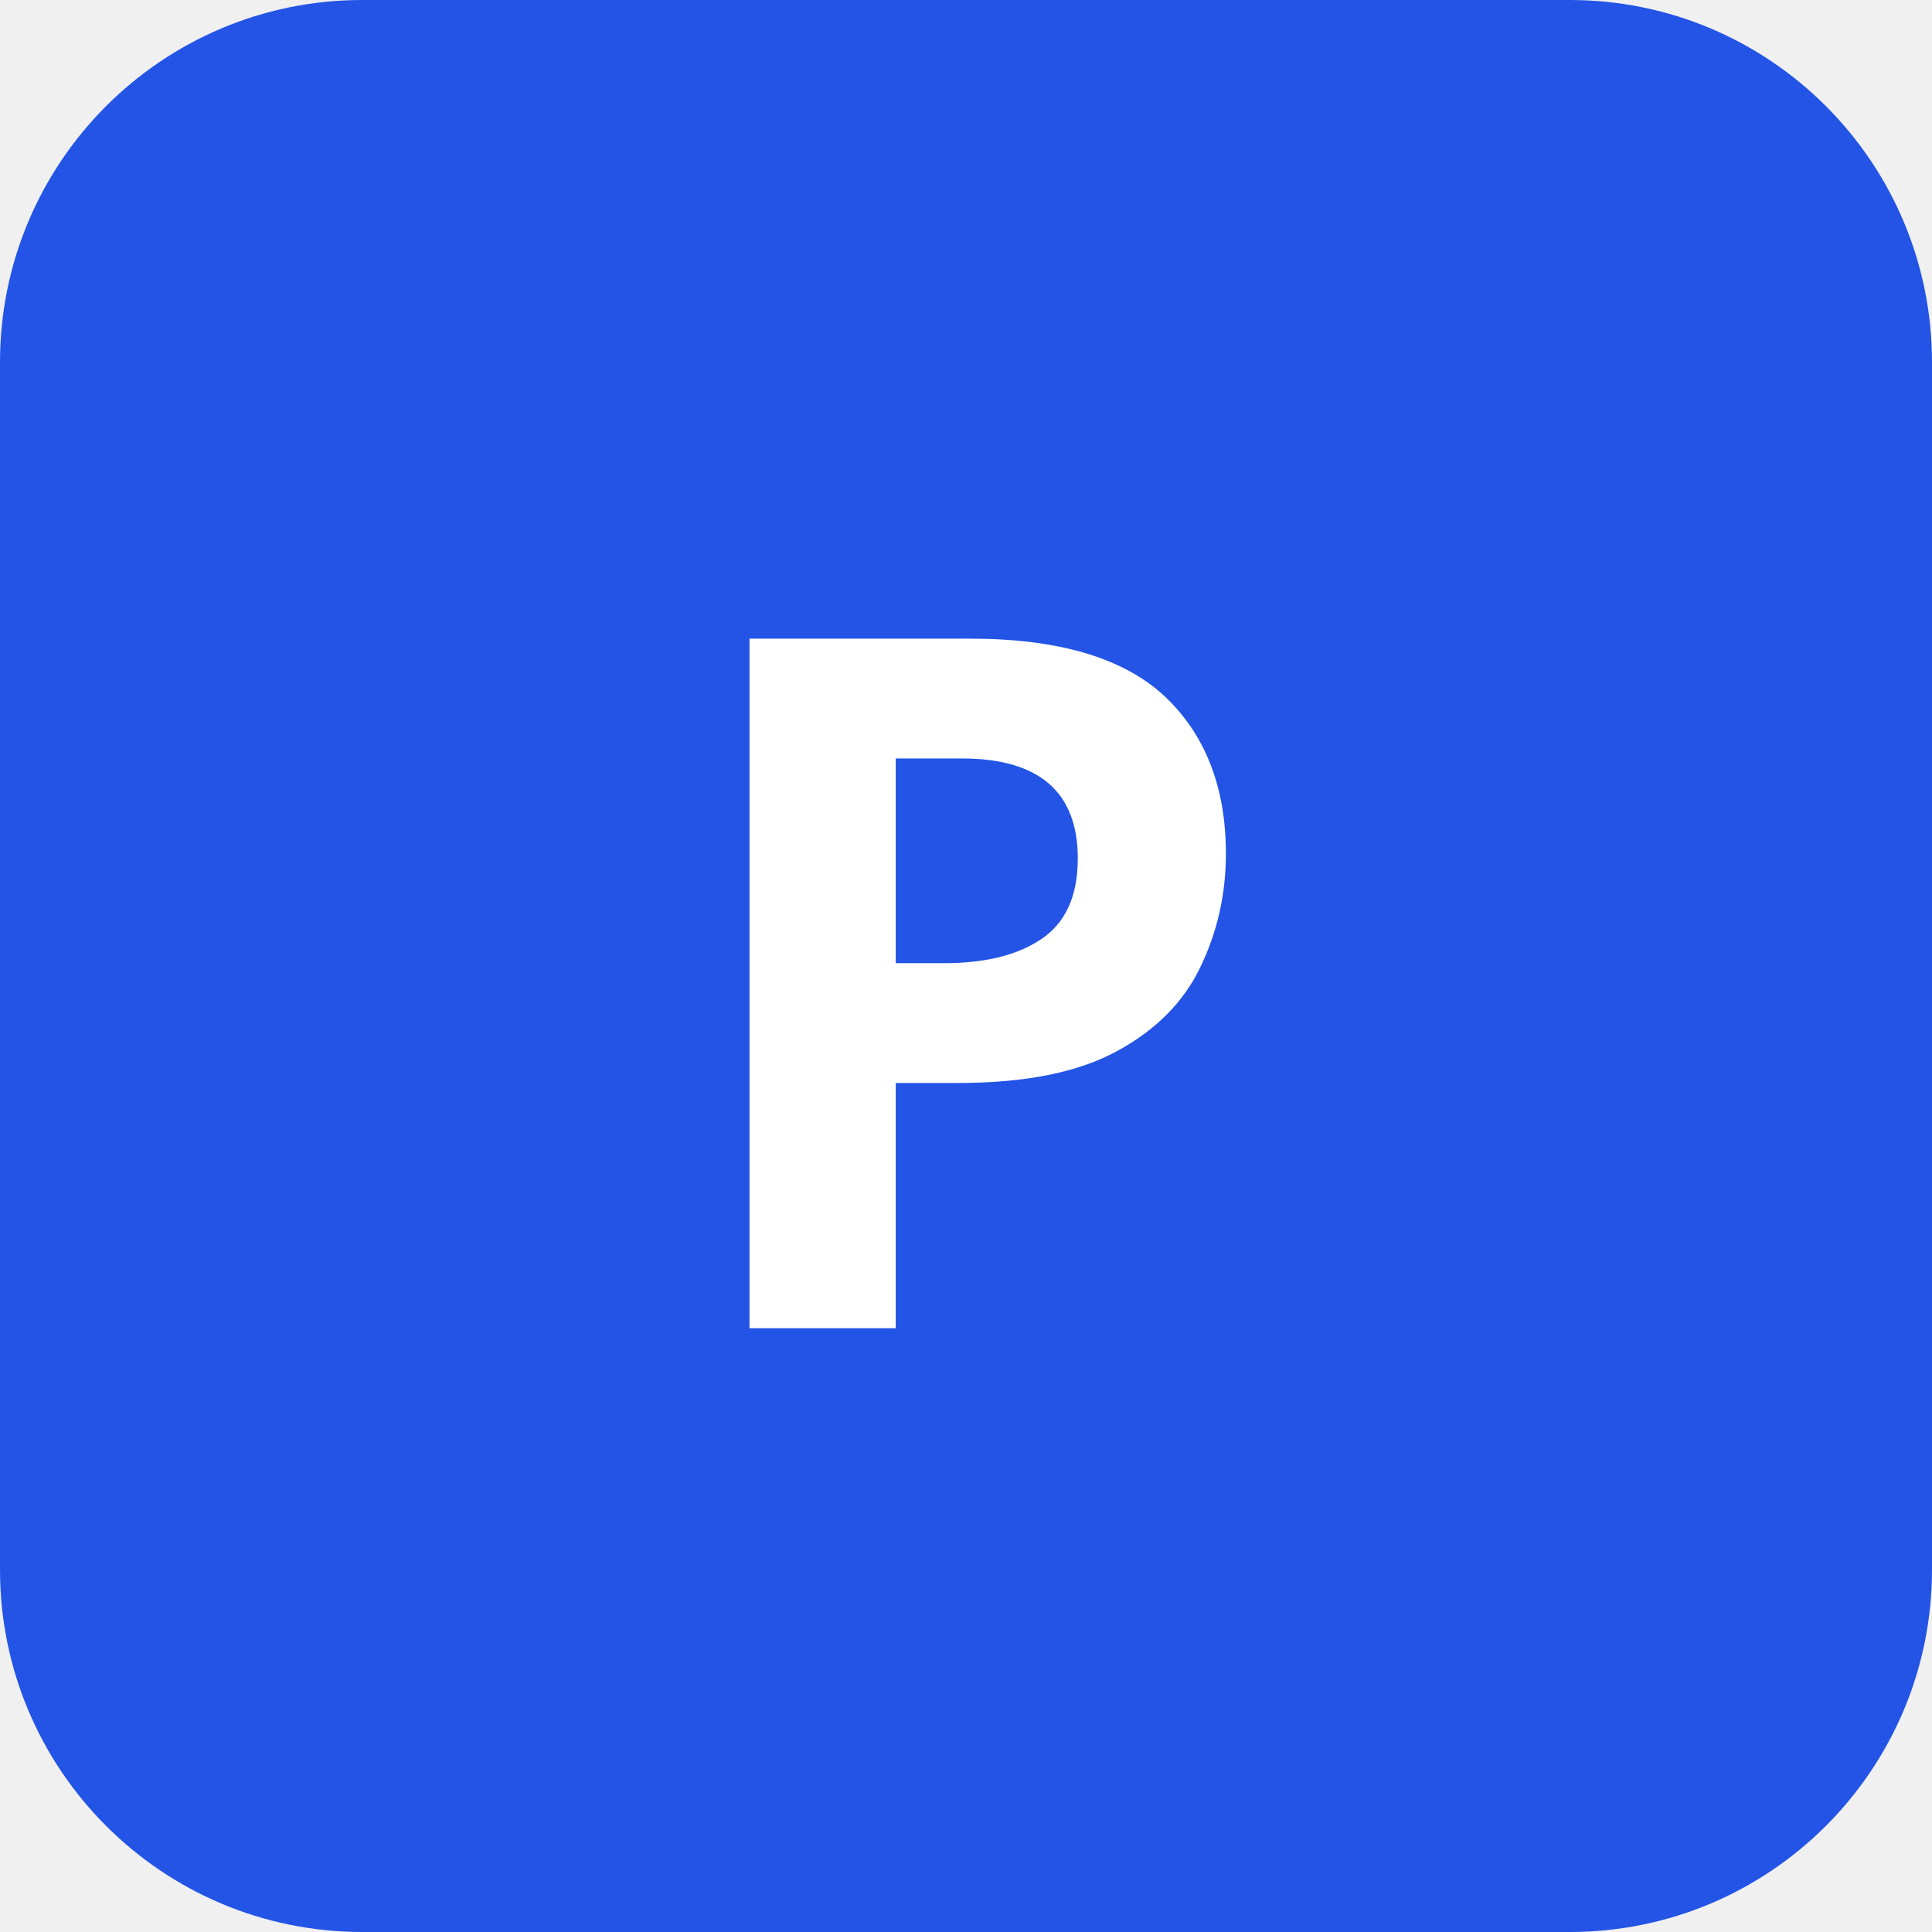
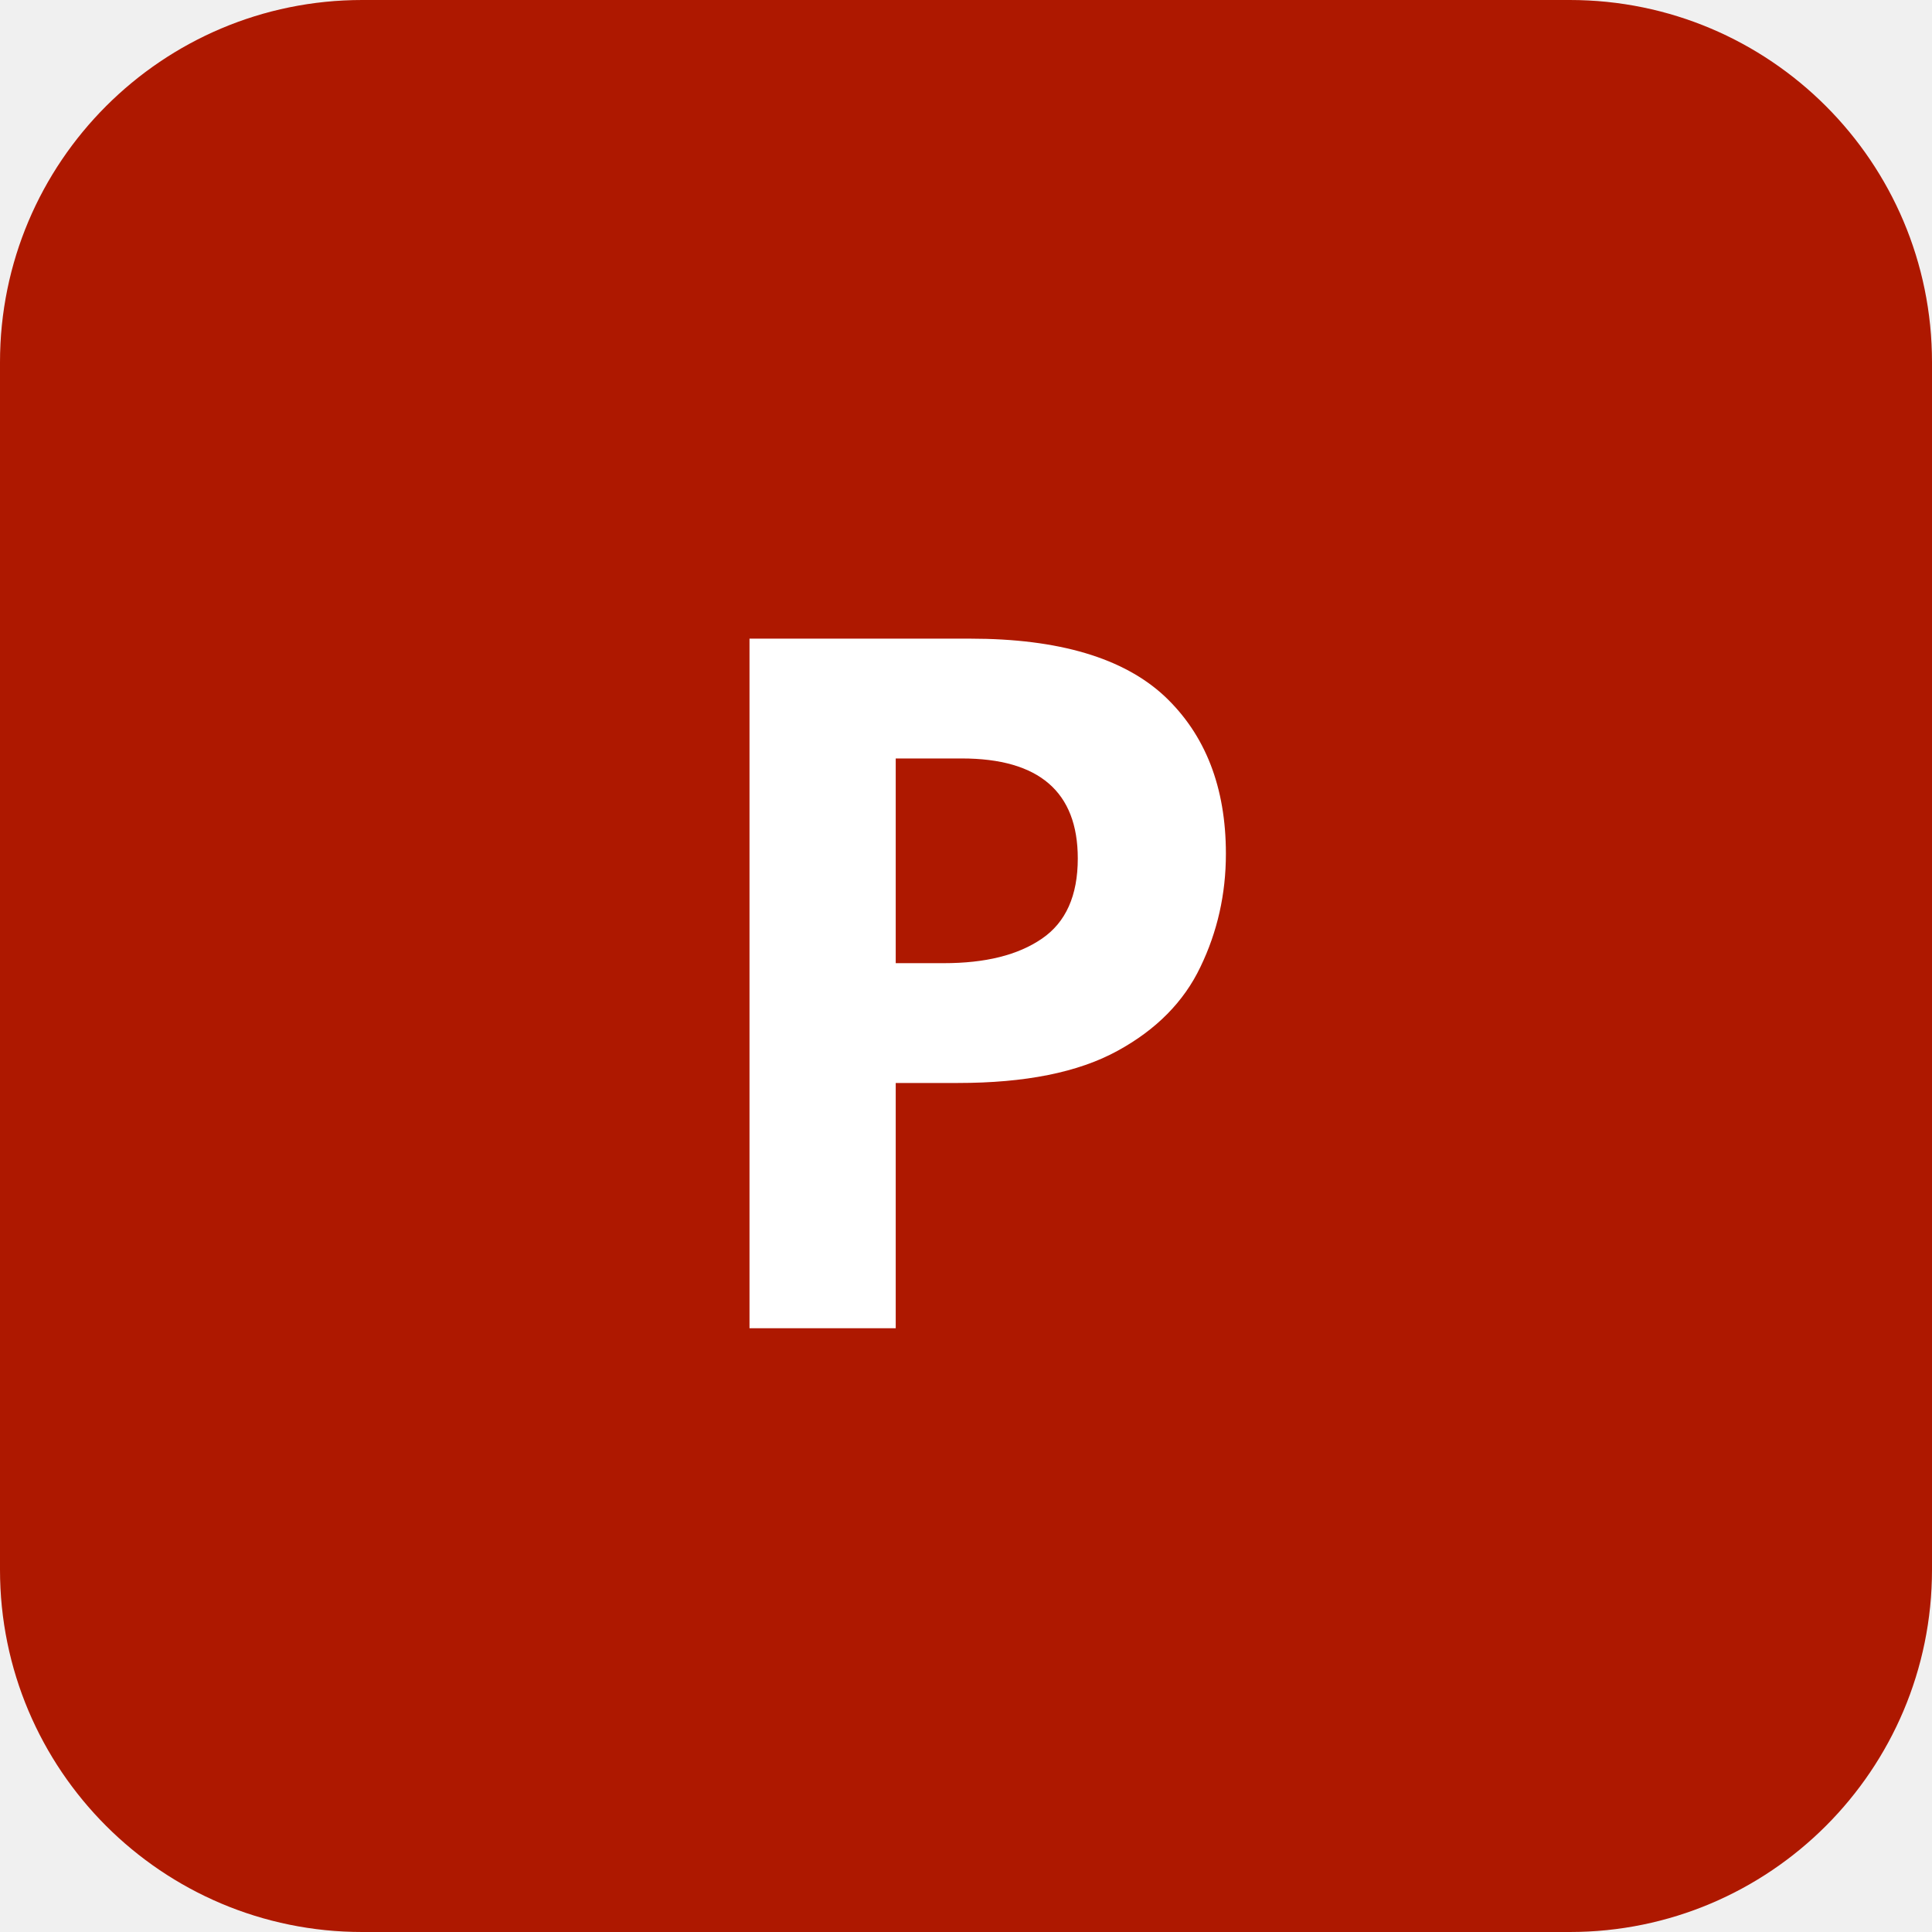
<svg xmlns="http://www.w3.org/2000/svg" viewBox="0 0 32 32">
-   <rect width="32" height="32" rx="6" fill="#2354e6" />
+   <rect width="32" height="32" rx="6" fill="#ae1800" />
  <text x="16" y="22" text-anchor="middle" font-family="system-ui, sans-serif" font-size="16" font-weight="700" fill="#ffffff">P</text>
</svg>
